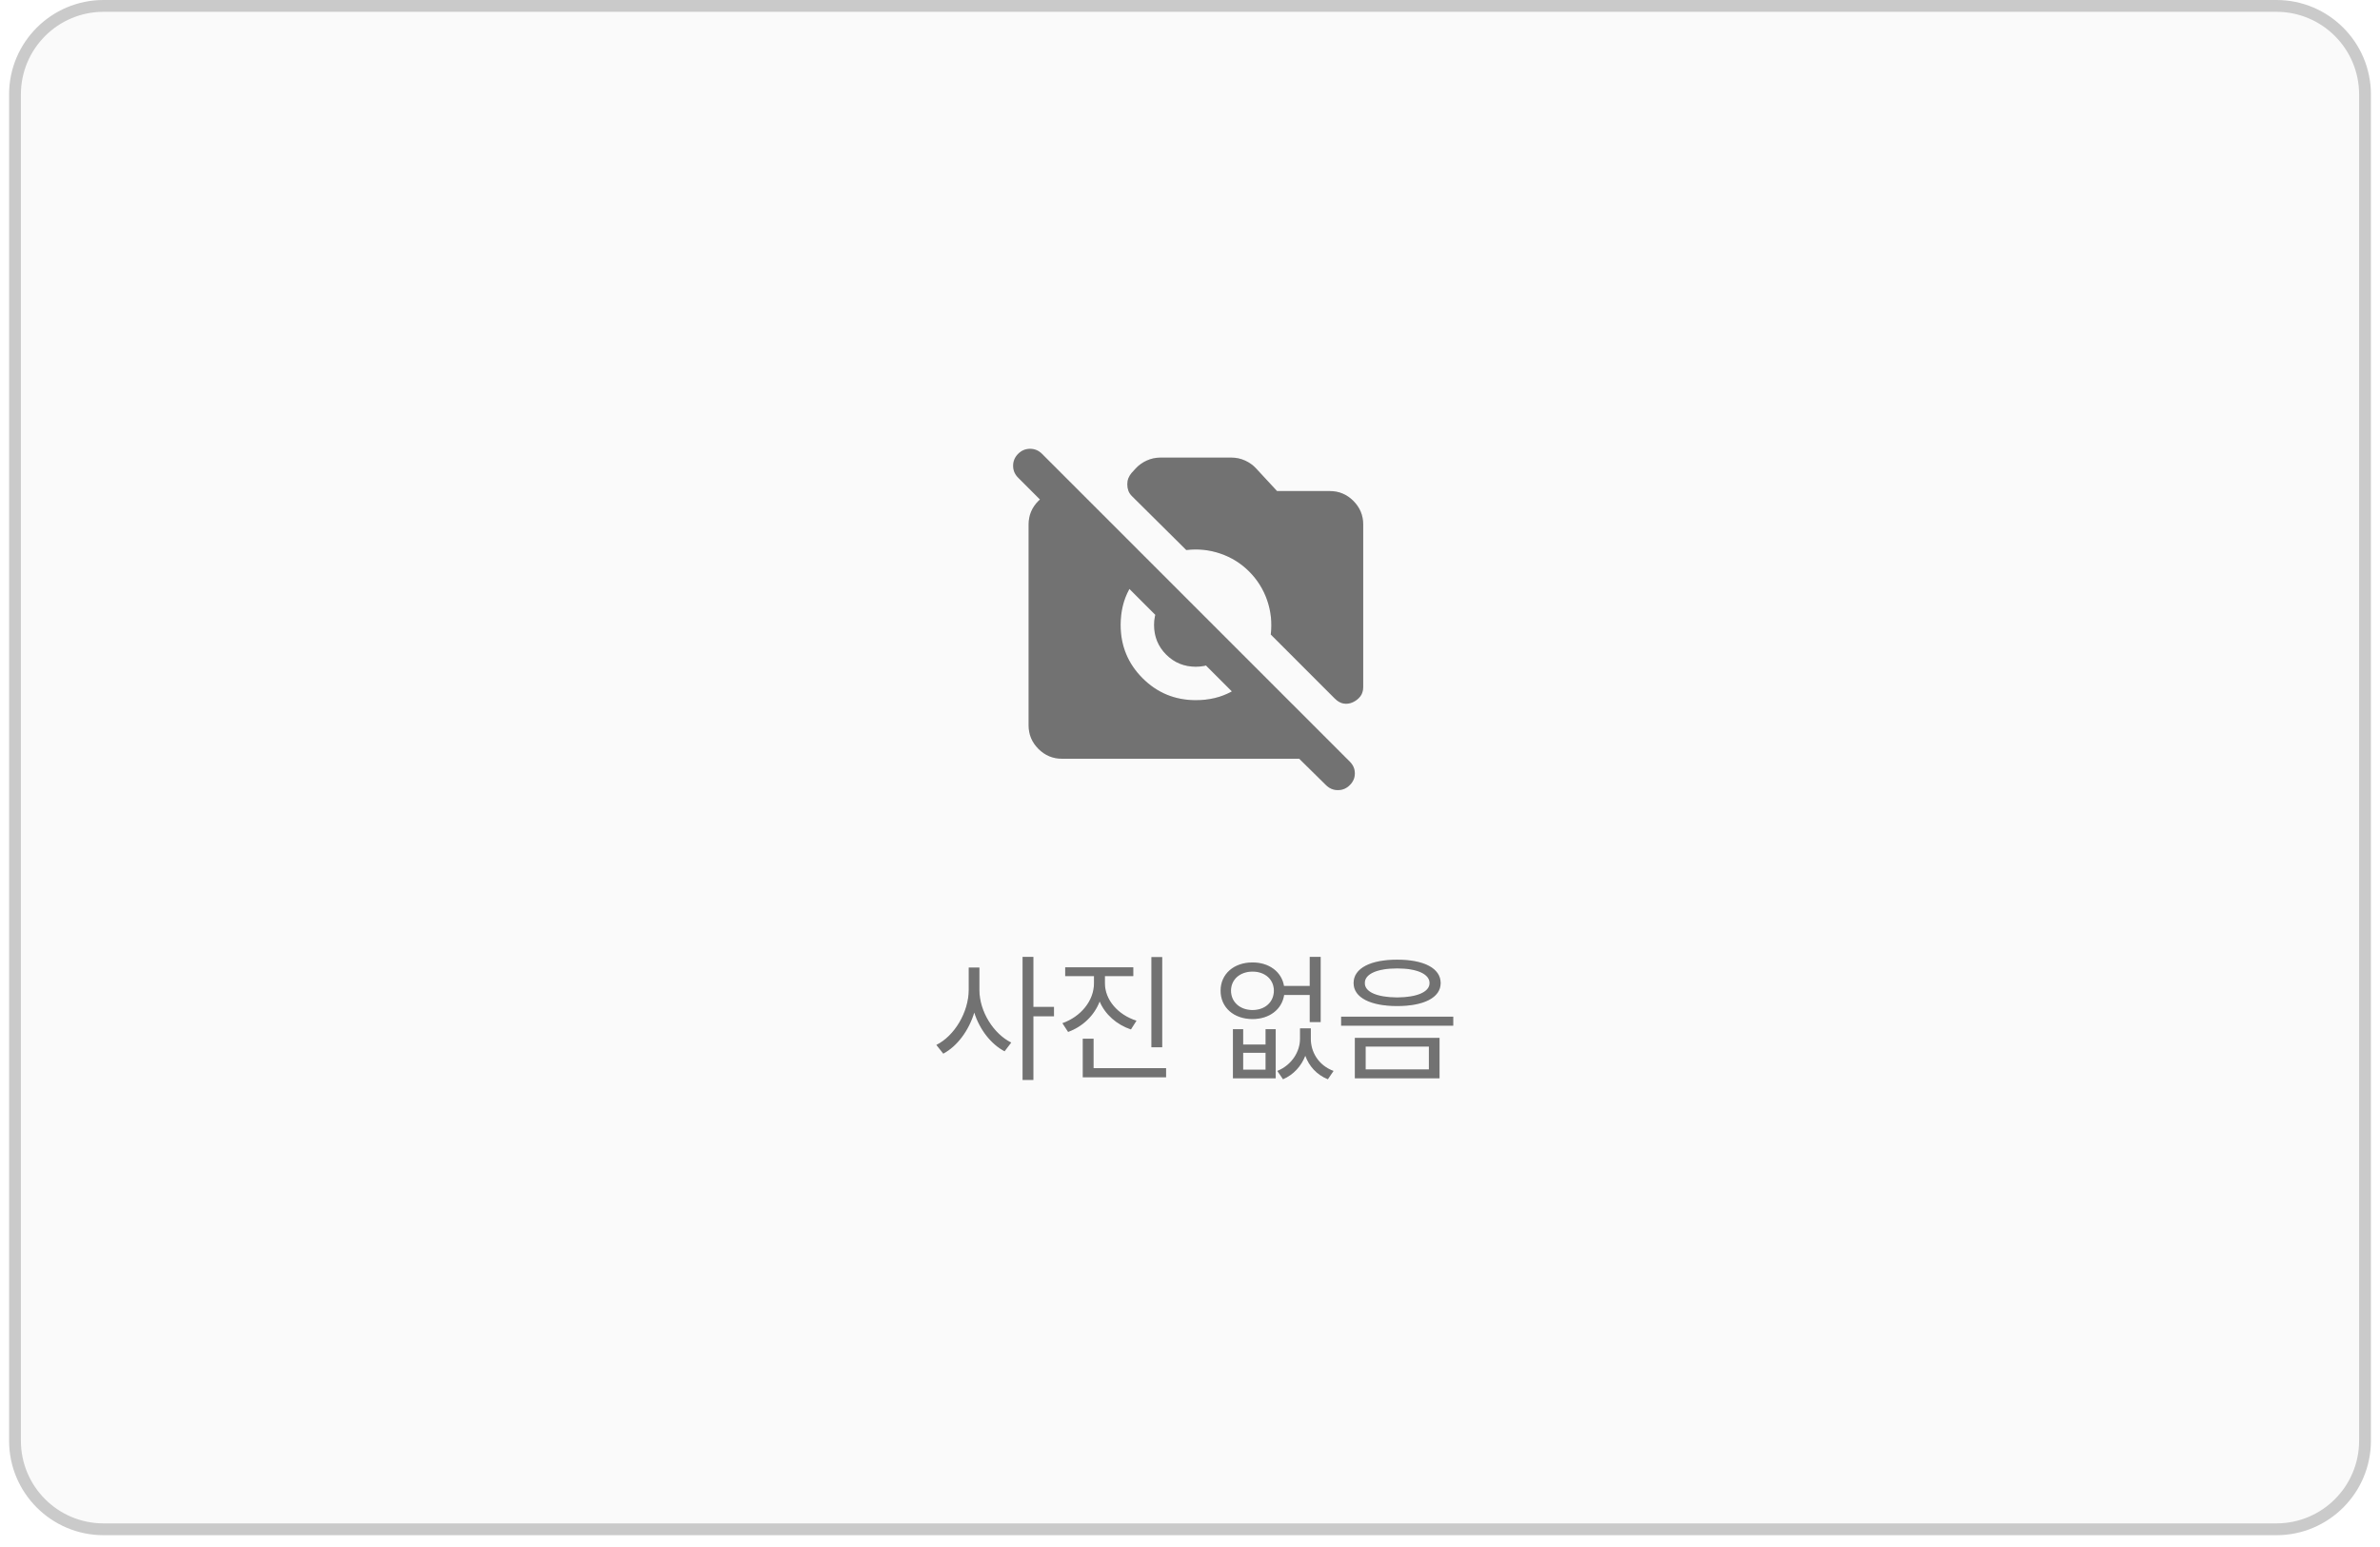
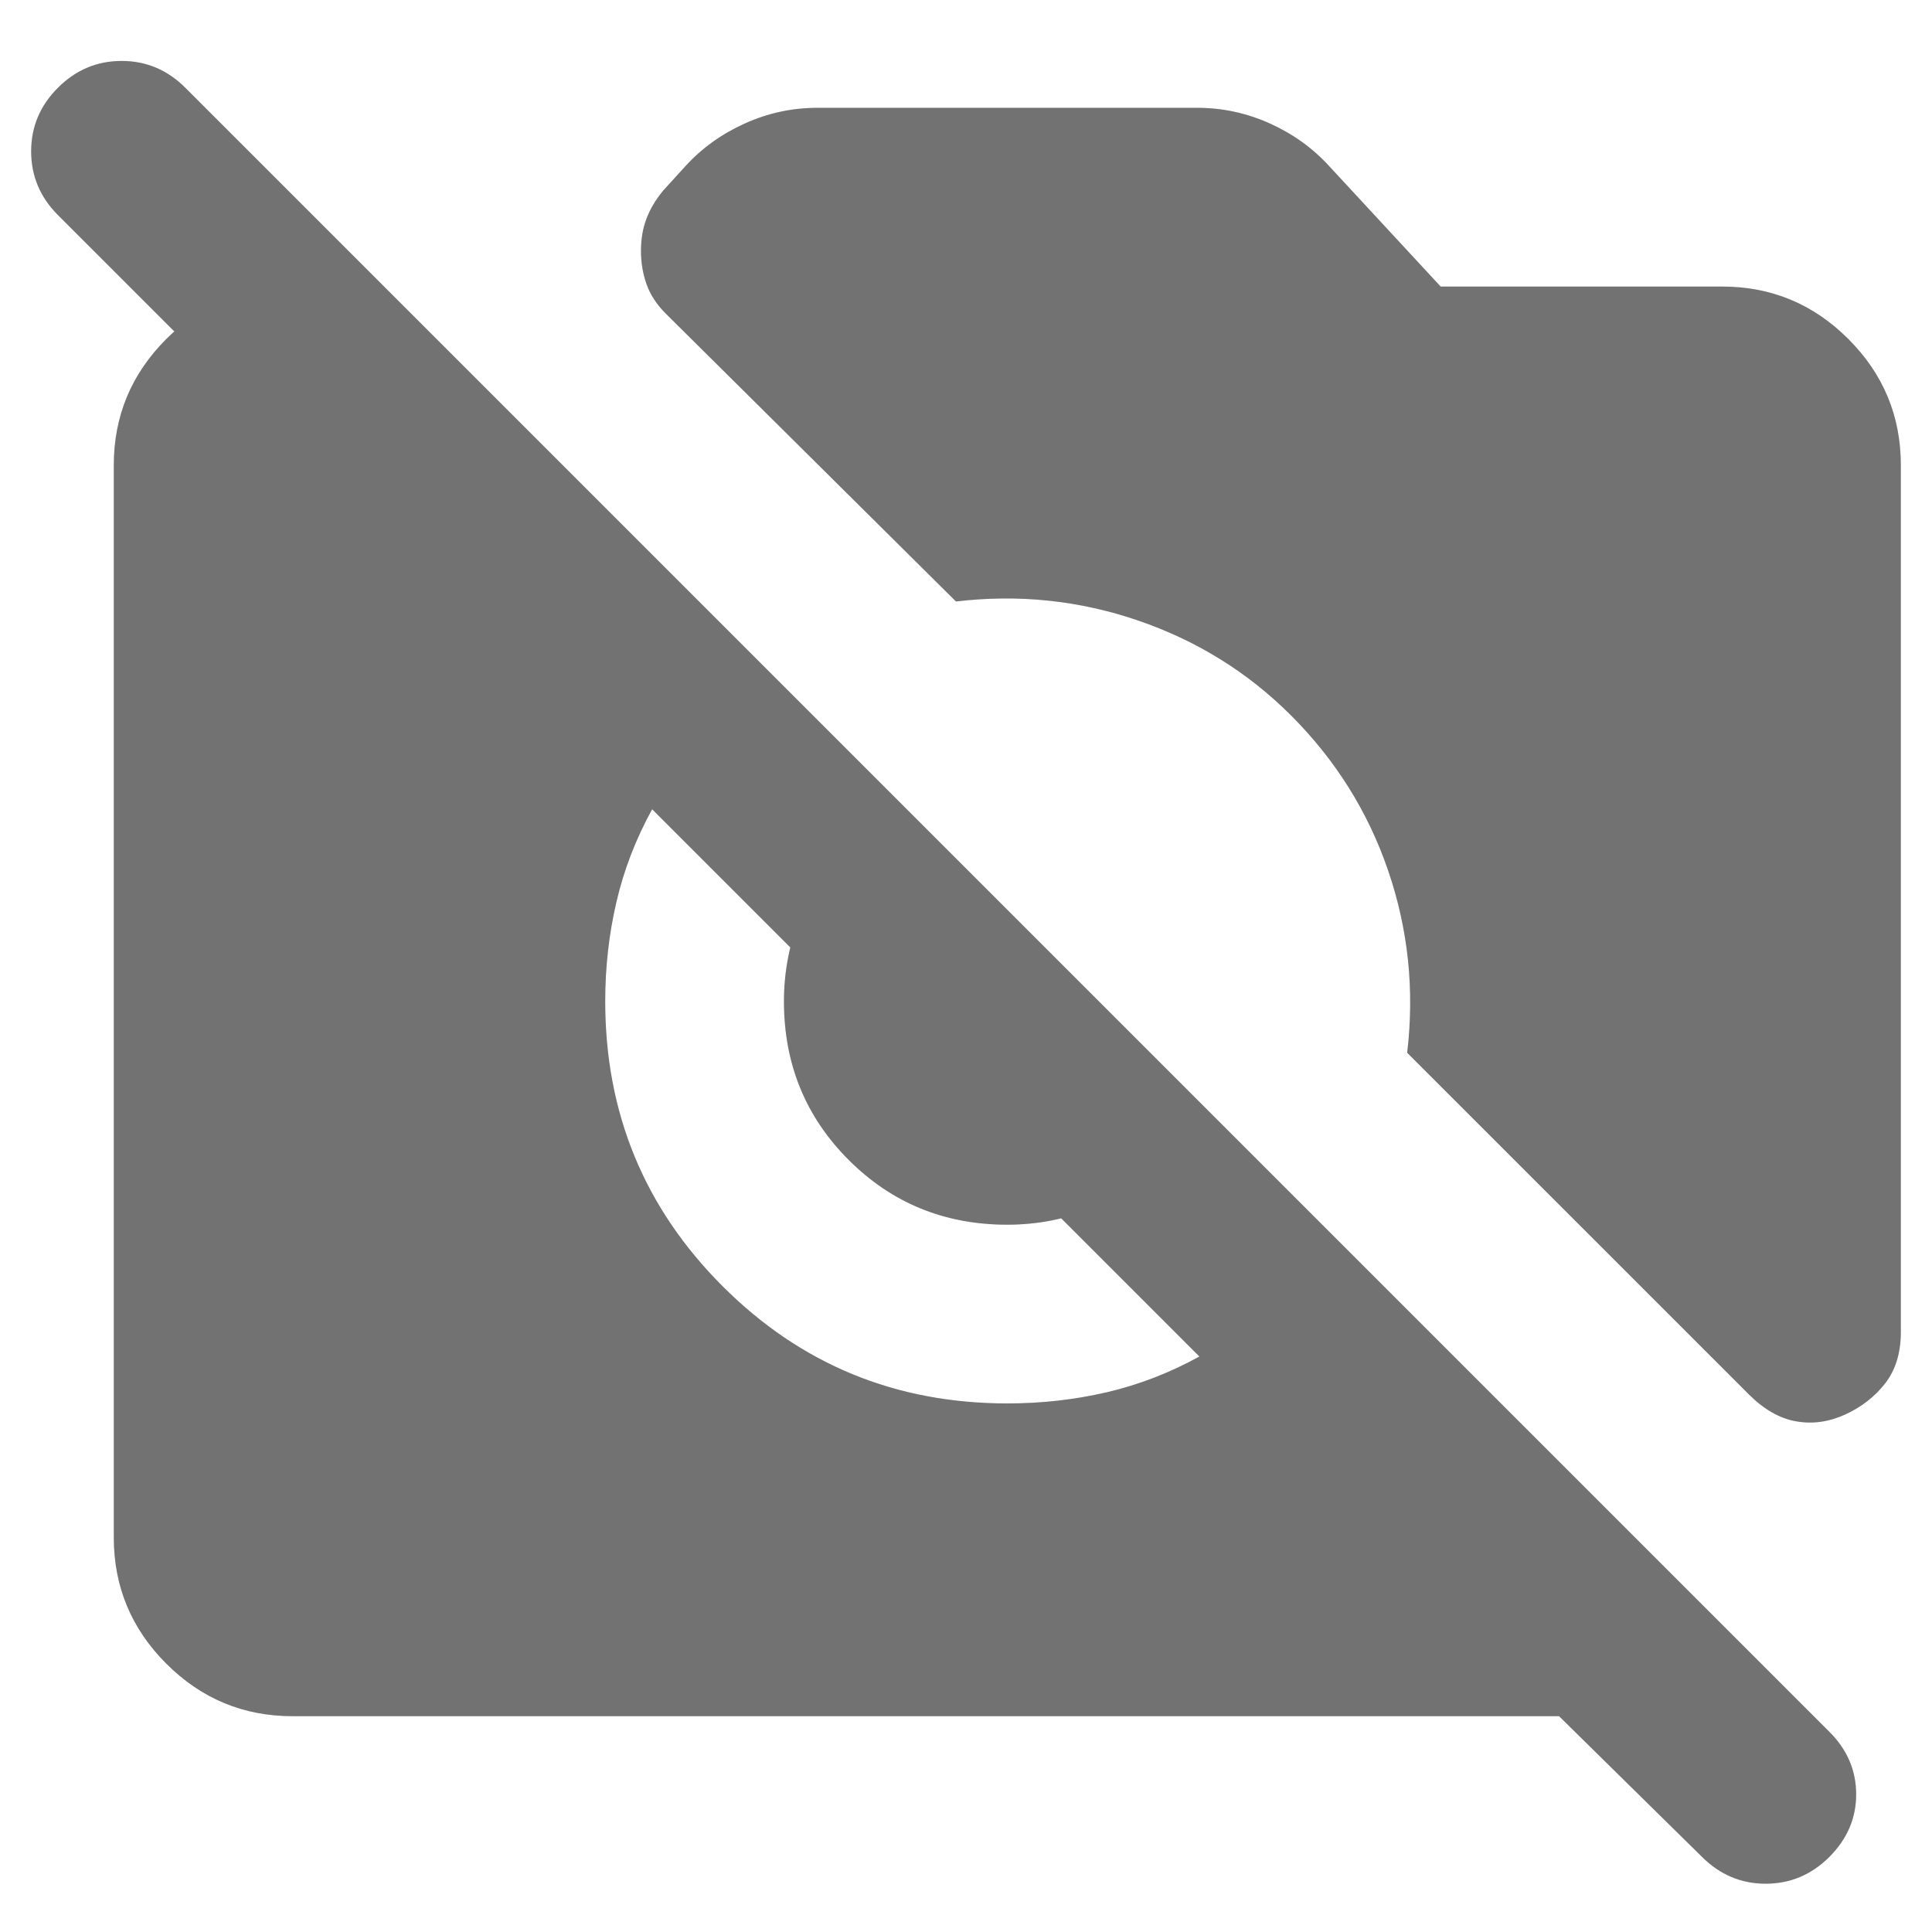
- <svg xmlns="http://www.w3.org/2000/svg" width="200" height="130" viewBox="0 0 200 131" fill="none">
-   <rect x="0.5" y="0.5" width="199" height="129" rx="7.5" fill="#FAFAFA" />
-   <rect x="0.5" y="0.5" width="199" height="129" rx="7.5" stroke="#CACACA" />
-   <mask id="mask0_7280_1078" style="mask-type:alpha" maskUnits="userSpaceOnUse" x="83" y="34" width="35" height="35">
-     <rect x="83.5" y="34.5" width="34" height="34" fill="#D9D9D9" />
-   </mask>
-   <g mask="url(#mask0_7280_1078)">
-     <path d="M111.515 66.481L109.248 64.25H89.167C88.388 64.25 87.721 63.973 87.166 63.418C86.611 62.863 86.333 62.196 86.333 61.417V44.417C86.333 43.638 86.611 42.971 87.166 42.416C87.721 41.861 88.388 41.583 89.167 41.583H90.619V45.621L85.448 40.45C85.165 40.167 85.023 39.83 85.023 39.441C85.023 39.051 85.165 38.715 85.448 38.431C85.731 38.148 86.068 38.006 86.457 38.006C86.847 38.006 87.183 38.148 87.467 38.431L113.533 64.498C113.817 64.781 113.958 65.112 113.958 65.49C113.958 65.868 113.817 66.198 113.533 66.481C113.25 66.765 112.914 66.906 112.524 66.906C112.134 66.906 111.798 66.765 111.515 66.481ZM113.781 59.469C113.522 59.587 113.262 59.622 113.002 59.575C112.742 59.528 112.494 59.386 112.258 59.15L106.84 53.731C106.958 52.74 106.857 51.778 106.539 50.845C106.22 49.912 105.706 49.092 104.998 48.383C104.313 47.699 103.505 47.197 102.572 46.878C101.639 46.559 100.677 46.459 99.686 46.577L95.081 42.008C94.94 41.867 94.839 41.713 94.78 41.548C94.721 41.383 94.692 41.206 94.692 41.017C94.692 40.828 94.721 40.657 94.78 40.503C94.839 40.35 94.928 40.202 95.046 40.06L95.4 39.671C95.66 39.388 95.973 39.163 96.339 38.998C96.704 38.833 97.088 38.75 97.49 38.75H103.51C103.912 38.75 104.296 38.833 104.661 38.998C105.027 39.163 105.34 39.388 105.6 39.671L107.371 41.583H111.833C112.613 41.583 113.28 41.861 113.834 42.416C114.389 42.971 114.667 43.638 114.667 44.417V58.158C114.667 58.489 114.584 58.761 114.419 58.973C114.254 59.185 114.041 59.351 113.781 59.469ZM100.5 59.292C101.043 59.292 101.568 59.233 102.076 59.115C102.584 58.997 103.074 58.808 103.546 58.548L94.869 49.871C94.609 50.343 94.42 50.833 94.302 51.341C94.184 51.848 94.125 52.374 94.125 52.917C94.125 54.688 94.745 56.193 95.984 57.432C97.224 58.672 98.729 59.292 100.5 59.292ZM100.5 56.458C99.508 56.458 98.67 56.116 97.985 55.431C97.301 54.747 96.958 53.908 96.958 52.917C96.958 52.444 97.047 51.99 97.224 51.553C97.401 51.116 97.655 50.733 97.985 50.402L103.015 55.431C102.684 55.762 102.3 56.016 101.864 56.193C101.427 56.37 100.972 56.458 100.5 56.458Z" fill="#8E8E8E" />
-     <path d="M111.515 66.481L109.248 64.25H89.167C88.388 64.25 87.721 63.973 87.166 63.418C86.611 62.863 86.333 62.196 86.333 61.417V44.417C86.333 43.638 86.611 42.971 87.166 42.416C87.721 41.861 88.388 41.583 89.167 41.583H90.619V45.621L85.448 40.45C85.165 40.167 85.023 39.83 85.023 39.441C85.023 39.051 85.165 38.715 85.448 38.431C85.731 38.148 86.068 38.006 86.457 38.006C86.847 38.006 87.183 38.148 87.467 38.431L113.533 64.498C113.817 64.781 113.958 65.112 113.958 65.49C113.958 65.868 113.817 66.198 113.533 66.481C113.25 66.765 112.914 66.906 112.524 66.906C112.134 66.906 111.798 66.765 111.515 66.481ZM113.781 59.469C113.522 59.587 113.262 59.622 113.002 59.575C112.742 59.528 112.494 59.386 112.258 59.15L106.84 53.731C106.958 52.74 106.857 51.778 106.539 50.845C106.22 49.912 105.706 49.092 104.998 48.383C104.313 47.699 103.505 47.197 102.572 46.878C101.639 46.559 100.677 46.459 99.686 46.577L95.081 42.008C94.94 41.867 94.839 41.713 94.78 41.548C94.721 41.383 94.692 41.206 94.692 41.017C94.692 40.828 94.721 40.657 94.78 40.503C94.839 40.35 94.928 40.202 95.046 40.06L95.4 39.671C95.66 39.388 95.973 39.163 96.339 38.998C96.704 38.833 97.088 38.75 97.49 38.75H103.51C103.912 38.75 104.296 38.833 104.661 38.998C105.027 39.163 105.34 39.388 105.6 39.671L107.371 41.583H111.833C112.613 41.583 113.28 41.861 113.834 42.416C114.389 42.971 114.667 43.638 114.667 44.417V58.158C114.667 58.489 114.584 58.761 114.419 58.973C114.254 59.185 114.041 59.351 113.781 59.469ZM100.5 59.292C101.043 59.292 101.568 59.233 102.076 59.115C102.584 58.997 103.074 58.808 103.546 58.548L94.869 49.871C94.609 50.343 94.42 50.833 94.302 51.341C94.184 51.848 94.125 52.374 94.125 52.917C94.125 54.688 94.745 56.193 95.984 57.432C97.224 58.672 98.729 59.292 100.5 59.292ZM100.5 56.458C99.508 56.458 98.67 56.116 97.985 55.431C97.301 54.747 96.958 53.908 96.958 52.917C96.958 52.444 97.047 51.99 97.224 51.553C97.401 51.116 97.655 50.733 97.985 50.402L103.015 55.431C102.684 55.762 102.3 56.016 101.864 56.193C101.427 56.37 100.972 56.458 100.5 56.458Z" fill="black" fill-opacity="0.2" />
-   </g>
-   <path d="M82.166 83.832C82.166 85.672 83.385 87.559 84.861 88.285L84.299 89.023C83.15 88.42 82.189 87.189 81.732 85.742C81.264 87.283 80.279 88.596 79.107 89.223L78.522 88.484C80.045 87.734 81.252 85.731 81.264 83.832V81.934H82.166V83.832ZM86.736 81.031V85.262H88.482V86.059H86.736V91.449H85.822V81.031H86.736ZM92.795 83.269C92.795 84.676 93.908 85.941 95.467 86.434L94.998 87.172C93.785 86.762 92.818 85.906 92.35 84.805C91.893 85.994 90.914 86.932 89.678 87.383L89.197 86.644C90.756 86.094 91.869 84.746 91.869 83.269V82.66H89.432V81.91H95.197V82.66H92.795V83.269ZM97.647 81.043V88.684H96.732V81.043H97.647ZM97.975 90.453V91.227H90.92V87.957H91.834V90.453H97.975ZM104.502 87.148V88.449H106.4V87.148H107.256V91.309H103.635V87.148H104.502ZM104.502 90.582H106.4V89.152H104.502V90.582ZM110.232 87.969C110.221 89.07 110.877 90.219 112.154 90.688L111.674 91.391C110.713 91.004 110.08 90.272 109.764 89.398C109.43 90.254 108.797 90.992 107.877 91.391L107.396 90.688C108.65 90.172 109.318 89.023 109.318 87.969V87.078H110.232V87.969ZM105.299 81.5C106.693 81.5 107.76 82.291 107.959 83.492H110.139V81.031H111.064V86.551H110.139V84.254H107.971C107.783 85.484 106.711 86.293 105.299 86.293C103.717 86.293 102.592 85.32 102.592 83.891C102.592 82.473 103.717 81.5 105.299 81.5ZM105.299 82.273C104.232 82.273 103.471 82.941 103.471 83.891C103.471 84.852 104.232 85.531 105.299 85.531C106.354 85.531 107.104 84.852 107.104 83.891C107.104 82.941 106.354 82.273 105.299 82.273ZM117.545 81.266C119.807 81.266 121.225 81.992 121.225 83.246C121.225 84.477 119.807 85.191 117.545 85.191C115.283 85.191 113.854 84.477 113.854 83.246C113.854 81.992 115.283 81.266 117.545 81.266ZM117.545 82.004C115.857 82.004 114.791 82.473 114.803 83.246C114.791 84.008 115.857 84.453 117.545 84.465C119.209 84.453 120.287 84.008 120.287 83.246C120.287 82.473 119.209 82.004 117.545 82.004ZM121.131 87.887V91.309H113.959V87.887H121.131ZM114.873 88.625V90.559H120.229V88.625H114.873ZM122.291 86.094V86.856H112.799V86.094H122.291Z" fill="#8E8E8E" />
-   <path d="M82.166 83.832C82.166 85.672 83.385 87.559 84.861 88.285L84.299 89.023C83.15 88.42 82.189 87.189 81.732 85.742C81.264 87.283 80.279 88.596 79.107 89.223L78.522 88.484C80.045 87.734 81.252 85.731 81.264 83.832V81.934H82.166V83.832ZM86.736 81.031V85.262H88.482V86.059H86.736V91.449H85.822V81.031H86.736ZM92.795 83.269C92.795 84.676 93.908 85.941 95.467 86.434L94.998 87.172C93.785 86.762 92.818 85.906 92.35 84.805C91.893 85.994 90.914 86.932 89.678 87.383L89.197 86.644C90.756 86.094 91.869 84.746 91.869 83.269V82.66H89.432V81.91H95.197V82.66H92.795V83.269ZM97.647 81.043V88.684H96.732V81.043H97.647ZM97.975 90.453V91.227H90.92V87.957H91.834V90.453H97.975ZM104.502 87.148V88.449H106.4V87.148H107.256V91.309H103.635V87.148H104.502ZM104.502 90.582H106.4V89.152H104.502V90.582ZM110.232 87.969C110.221 89.07 110.877 90.219 112.154 90.688L111.674 91.391C110.713 91.004 110.08 90.272 109.764 89.398C109.43 90.254 108.797 90.992 107.877 91.391L107.396 90.688C108.65 90.172 109.318 89.023 109.318 87.969V87.078H110.232V87.969ZM105.299 81.5C106.693 81.5 107.76 82.291 107.959 83.492H110.139V81.031H111.064V86.551H110.139V84.254H107.971C107.783 85.484 106.711 86.293 105.299 86.293C103.717 86.293 102.592 85.32 102.592 83.891C102.592 82.473 103.717 81.5 105.299 81.5ZM105.299 82.273C104.232 82.273 103.471 82.941 103.471 83.891C103.471 84.852 104.232 85.531 105.299 85.531C106.354 85.531 107.104 84.852 107.104 83.891C107.104 82.941 106.354 82.273 105.299 82.273ZM117.545 81.266C119.807 81.266 121.225 81.992 121.225 83.246C121.225 84.477 119.807 85.191 117.545 85.191C115.283 85.191 113.854 84.477 113.854 83.246C113.854 81.992 115.283 81.266 117.545 81.266ZM117.545 82.004C115.857 82.004 114.791 82.473 114.803 83.246C114.791 84.008 115.857 84.453 117.545 84.465C119.209 84.453 120.287 84.008 120.287 83.246C120.287 82.473 119.209 82.004 117.545 82.004ZM121.131 87.887V91.309H113.959V87.887H121.131ZM114.873 88.625V90.559H120.229V88.625H114.873ZM122.291 86.094V86.856H112.799V86.094H122.291Z" fill="black" fill-opacity="0.2" />
+ <svg xmlns="http://www.w3.org/2000/svg" width="31" height="31" viewBox="0 0 31 31" fill="none">
+   <path d="M27.31 29.795L25.016 27.537H4.694C3.905 27.537 3.23 27.256 2.668 26.694C2.107 26.133 1.826 25.458 1.826 24.669V7.465C1.826 6.676 2.107 6.001 2.668 5.44C3.23 4.878 3.905 4.598 4.694 4.598H6.163V8.684L0.93 3.451C0.643 3.164 0.5 2.823 0.5 2.429C0.5 2.035 0.643 1.694 0.93 1.408C1.217 1.121 1.557 0.978 1.952 0.978C2.346 0.978 2.686 1.121 2.973 1.408L29.353 27.788C29.64 28.074 29.783 28.409 29.783 28.791C29.783 29.174 29.64 29.508 29.353 29.795C29.066 30.081 28.726 30.225 28.331 30.225C27.937 30.225 27.597 30.081 27.31 29.795ZM29.604 22.698C29.341 22.817 29.078 22.853 28.815 22.805C28.553 22.758 28.302 22.614 28.063 22.375L22.579 16.892C22.698 15.888 22.597 14.914 22.274 13.97C21.952 13.027 21.432 12.196 20.715 11.479C20.022 10.786 19.204 10.279 18.26 9.956C17.316 9.633 16.342 9.532 15.339 9.651L10.679 5.028C10.536 4.884 10.434 4.729 10.375 4.562C10.315 4.394 10.285 4.215 10.285 4.024C10.285 3.833 10.315 3.66 10.375 3.504C10.434 3.349 10.524 3.2 10.643 3.056L11.002 2.662C11.265 2.375 11.581 2.148 11.952 1.981C12.322 1.814 12.71 1.73 13.117 1.73H19.21C19.616 1.73 20.004 1.814 20.375 1.981C20.745 2.148 21.061 2.375 21.324 2.662L23.116 4.598H27.633C28.421 4.598 29.096 4.878 29.658 5.44C30.219 6.001 30.5 6.676 30.5 7.465V21.372C30.5 21.706 30.416 21.981 30.249 22.196C30.082 22.411 29.867 22.578 29.604 22.698ZM16.163 22.519C16.713 22.519 17.244 22.459 17.758 22.34C18.272 22.22 18.768 22.029 19.245 21.766L10.464 12.985C10.201 13.463 10.01 13.958 9.891 14.472C9.771 14.986 9.711 15.518 9.711 16.067C9.711 17.859 10.339 19.383 11.593 20.637C12.848 21.892 14.371 22.519 16.163 22.519ZM16.163 19.651C15.159 19.651 14.311 19.305 13.618 18.612C12.925 17.919 12.579 17.071 12.579 16.067C12.579 15.589 12.668 15.129 12.848 14.687C13.027 14.245 13.284 13.857 13.618 13.522L18.708 18.612C18.373 18.947 17.985 19.203 17.543 19.383C17.101 19.562 16.641 19.651 16.163 19.651Z" fill="#8E8E8E" />
+   <path d="M27.31 29.795L25.016 27.537H4.694C3.905 27.537 3.23 27.256 2.668 26.694C2.107 26.133 1.826 25.458 1.826 24.669V7.465C1.826 6.676 2.107 6.001 2.668 5.44C3.23 4.878 3.905 4.598 4.694 4.598H6.163V8.684L0.93 3.451C0.643 3.164 0.5 2.823 0.5 2.429C0.5 2.035 0.643 1.694 0.93 1.408C1.217 1.121 1.557 0.978 1.952 0.978C2.346 0.978 2.686 1.121 2.973 1.408L29.353 27.788C29.64 28.074 29.783 28.409 29.783 28.791C29.783 29.174 29.64 29.508 29.353 29.795C29.066 30.081 28.726 30.225 28.331 30.225C27.937 30.225 27.597 30.081 27.31 29.795ZM29.604 22.698C29.341 22.817 29.078 22.853 28.815 22.805C28.553 22.758 28.302 22.614 28.063 22.375L22.579 16.892C22.698 15.888 22.597 14.914 22.274 13.97C21.952 13.027 21.432 12.196 20.715 11.479C20.022 10.786 19.204 10.279 18.26 9.956C17.316 9.633 16.342 9.532 15.339 9.651L10.679 5.028C10.536 4.884 10.434 4.729 10.375 4.562C10.315 4.394 10.285 4.215 10.285 4.024C10.285 3.833 10.315 3.66 10.375 3.504C10.434 3.349 10.524 3.2 10.643 3.056L11.002 2.662C11.265 2.375 11.581 2.148 11.952 1.981C12.322 1.814 12.71 1.73 13.117 1.73H19.21C19.616 1.73 20.004 1.814 20.375 1.981C20.745 2.148 21.061 2.375 21.324 2.662L23.116 4.598H27.633C28.421 4.598 29.096 4.878 29.658 5.44C30.219 6.001 30.5 6.676 30.5 7.465V21.372C30.5 21.706 30.416 21.981 30.249 22.196C30.082 22.411 29.867 22.578 29.604 22.698ZM16.163 22.519C16.713 22.519 17.244 22.459 17.758 22.34C18.272 22.22 18.768 22.029 19.245 21.766L10.464 12.985C10.201 13.463 10.01 13.958 9.891 14.472C9.771 14.986 9.711 15.518 9.711 16.067C9.711 17.859 10.339 19.383 11.593 20.637C12.848 21.892 14.371 22.519 16.163 22.519ZM16.163 19.651C15.159 19.651 14.311 19.305 13.618 18.612C12.925 17.919 12.579 17.071 12.579 16.067C12.579 15.589 12.668 15.129 12.848 14.687C13.027 14.245 13.284 13.857 13.618 13.522L18.708 18.612C18.373 18.947 17.985 19.203 17.543 19.383C17.101 19.562 16.641 19.651 16.163 19.651Z" fill="black" fill-opacity="0.2" />
</svg>
